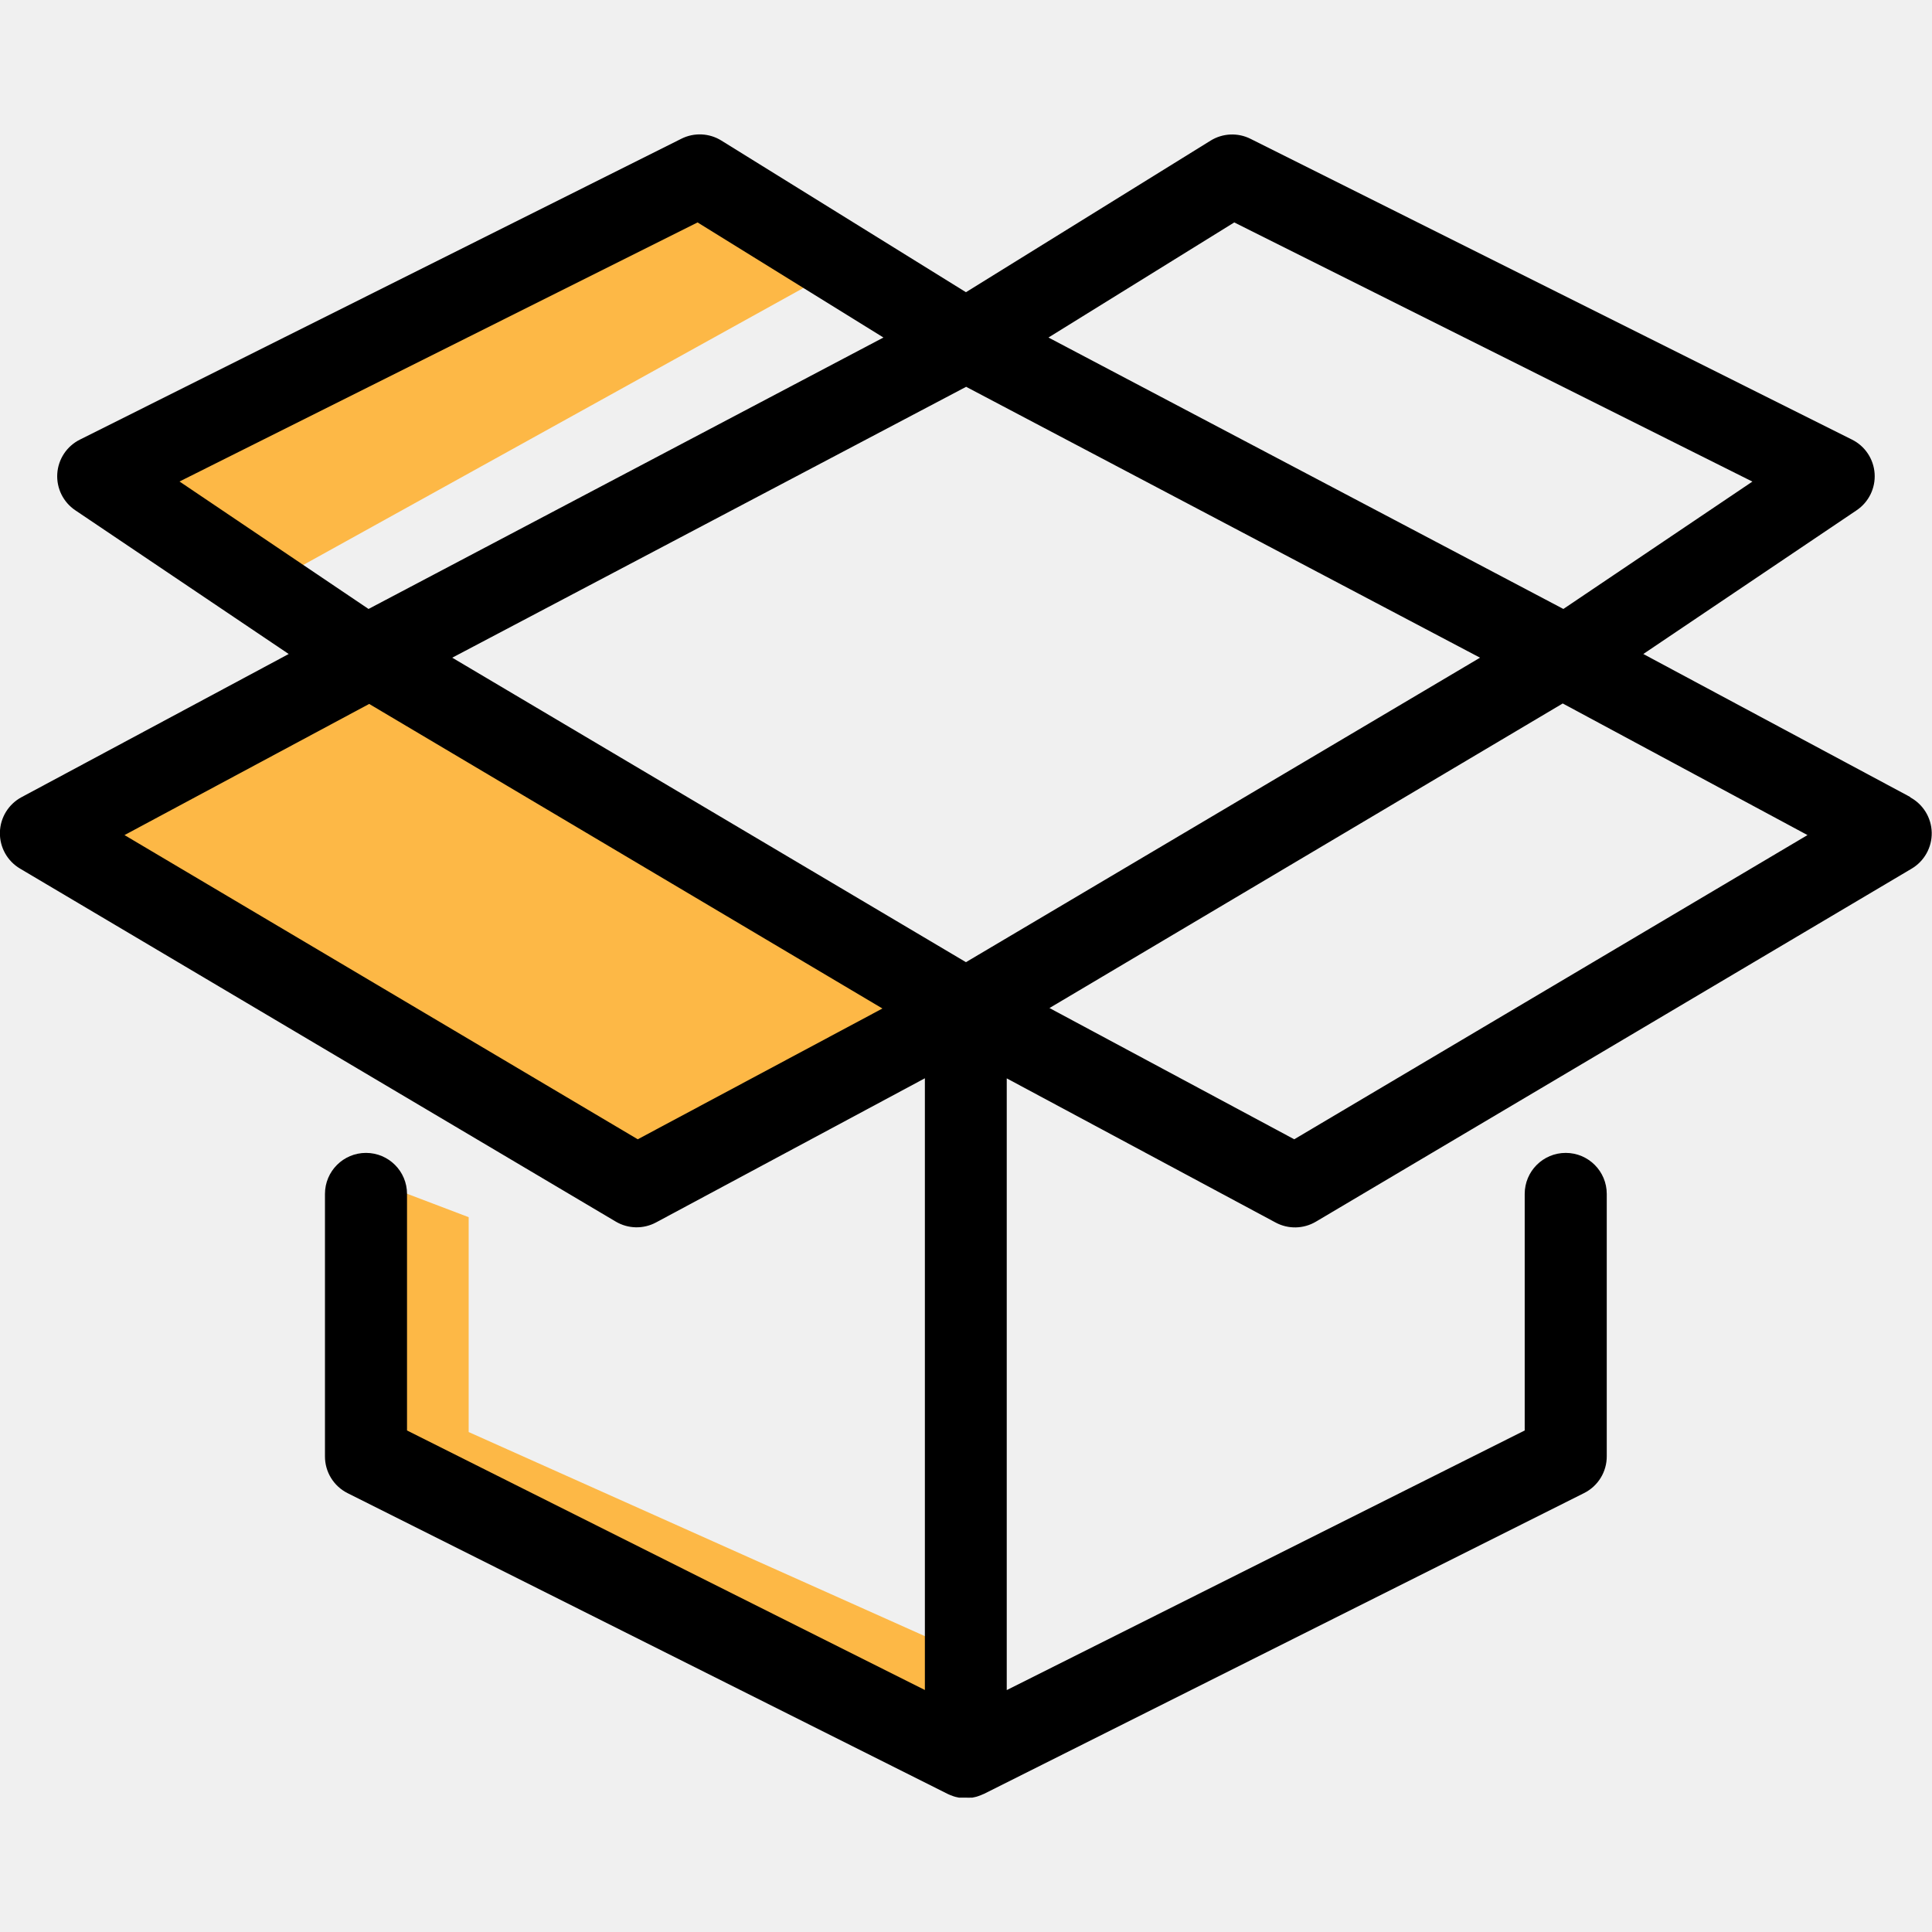
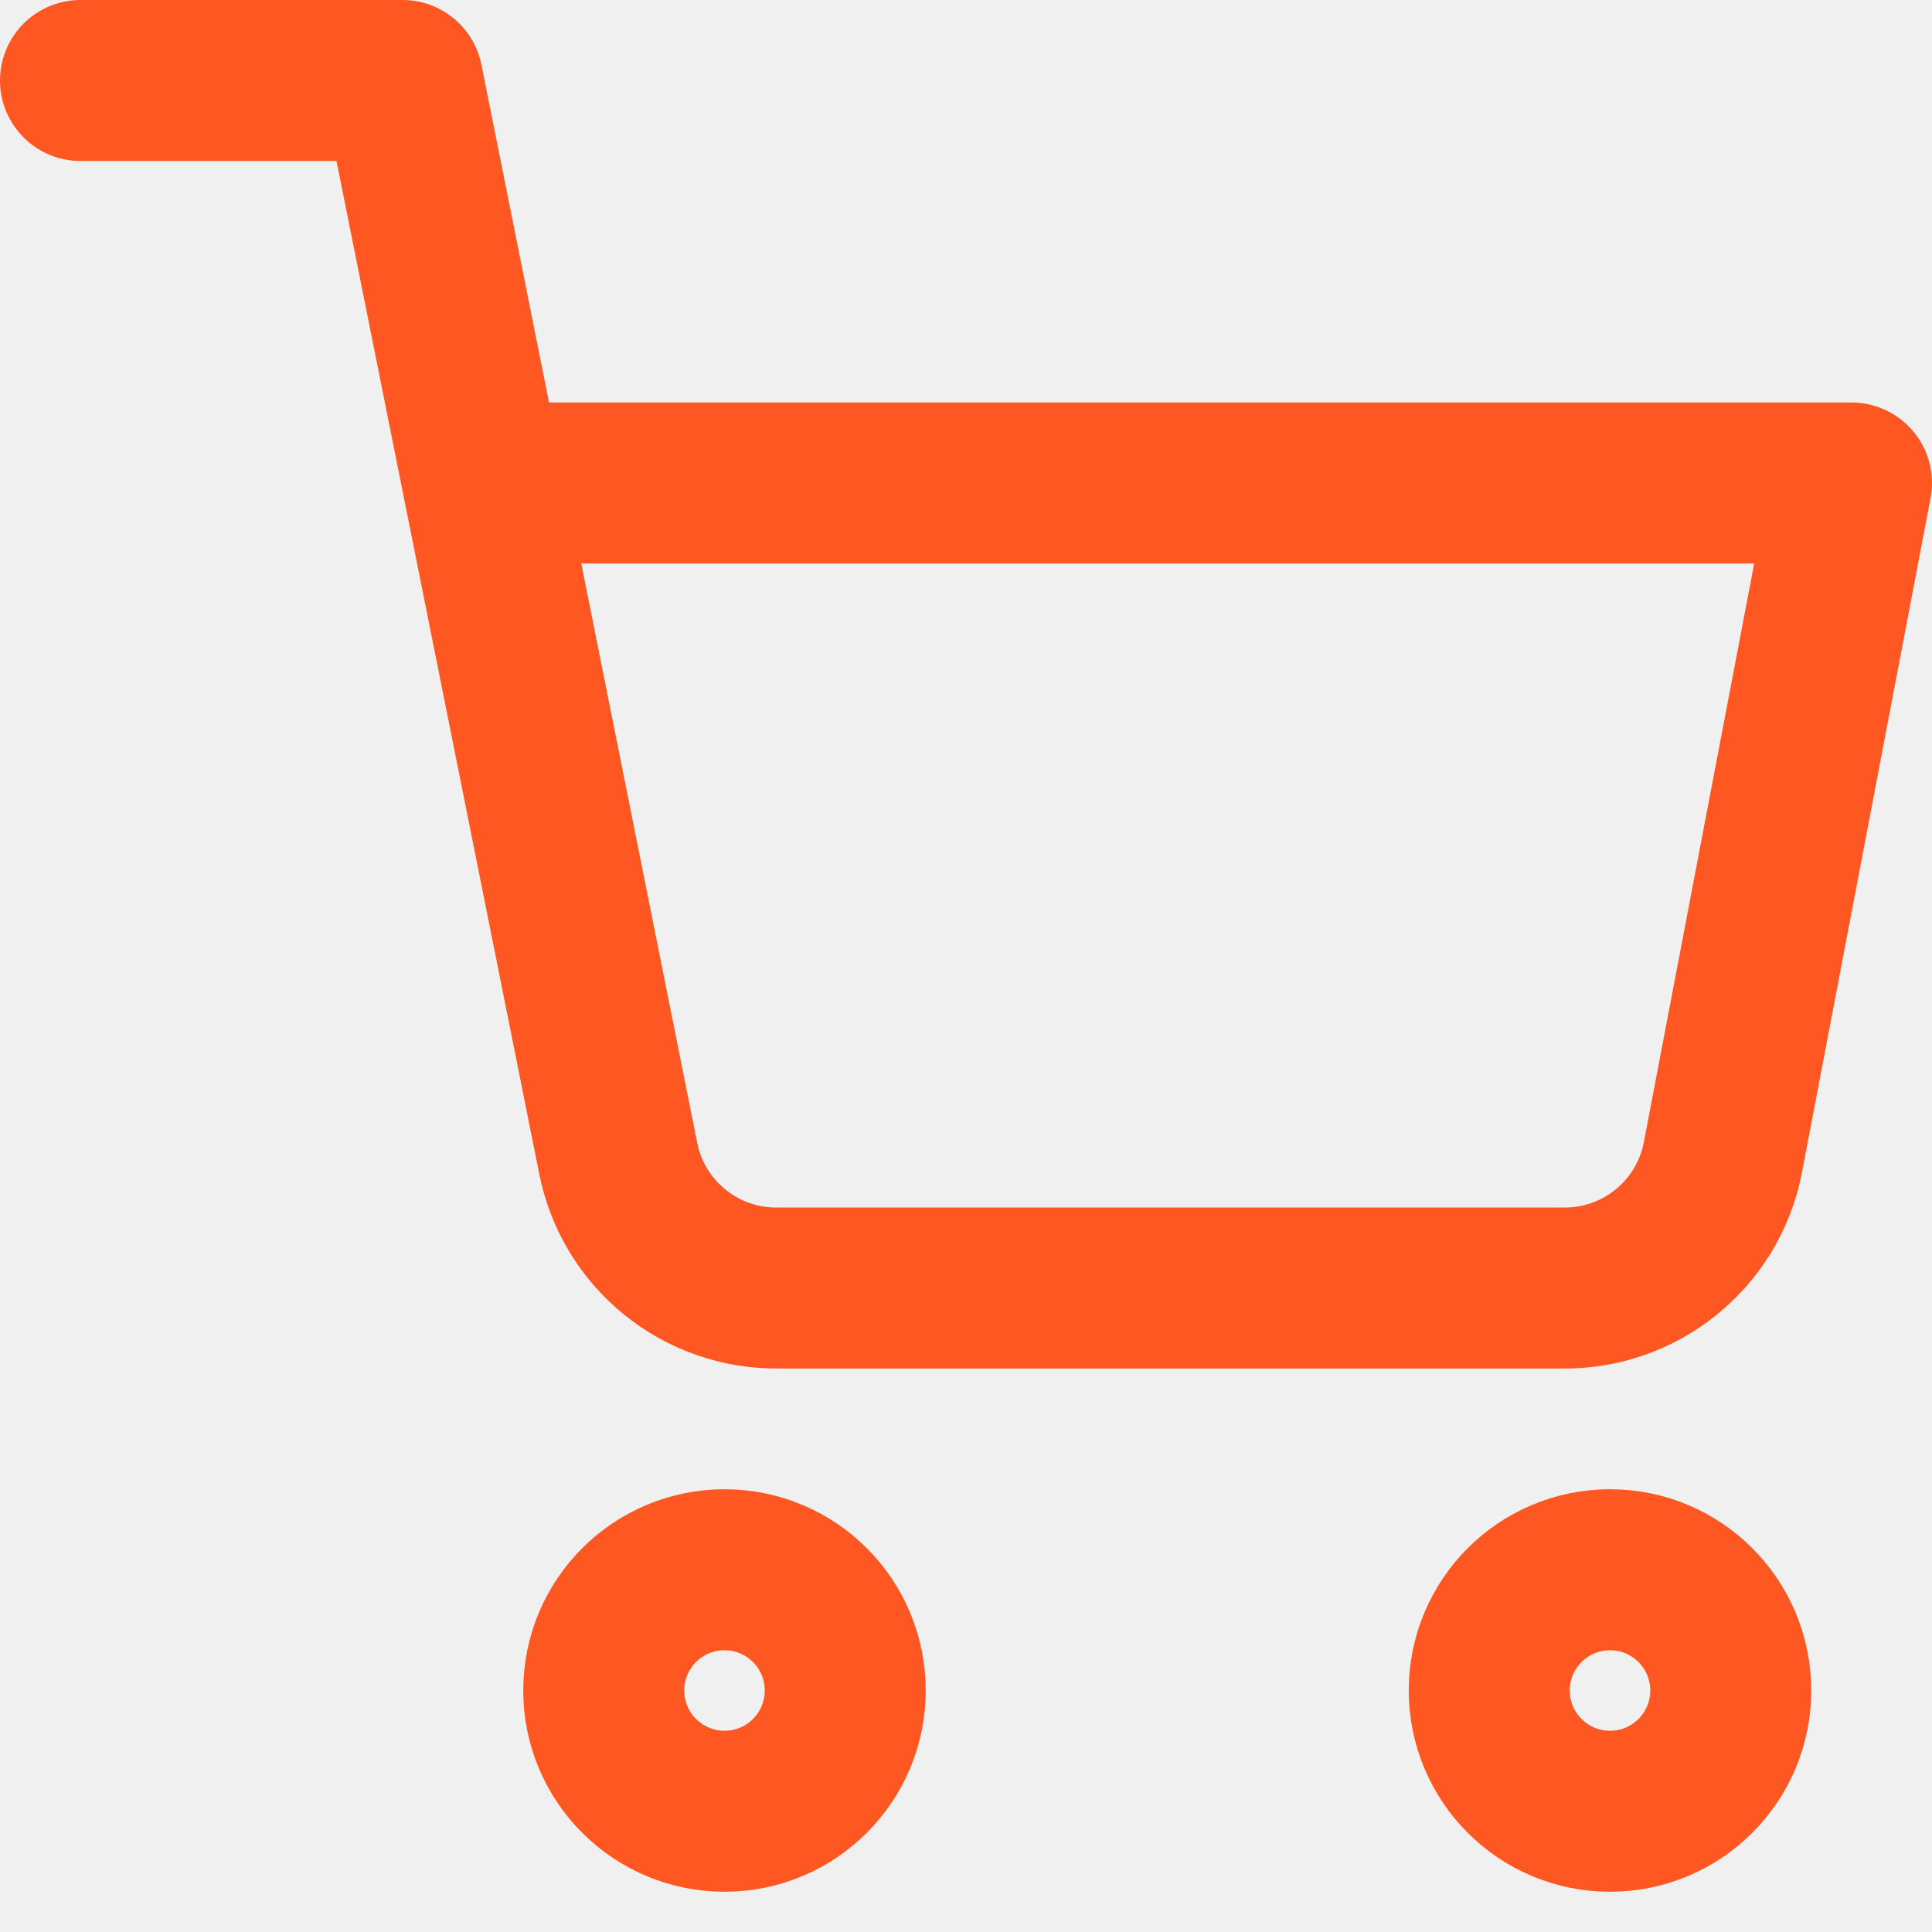
- <svg xmlns="http://www.w3.org/2000/svg" width="20.933" height="20.933" viewBox="0 0 20.933 20.933">
-   <defs>
-     <clipPath id="clip-path">
-       <rect id="Rectángulo_87" data-name="Rectángulo 87" width="20.933" height="20.933" transform="translate(221 755)" fill="#fff" stroke="#707070" stroke-width="1" />
-     </clipPath>
-   </defs>
-   <g id="Grupo_16" data-name="Grupo 16" transform="translate(-222 -755)">
-     <path id="Trazado_145" data-name="Trazado 145" d="M2451.252,767.874l.826.314v2.328l5.065,2.266v1.207l-6.362-3.035-.077-3.3Z" transform="translate(-2225)" fill="#fdb846" />
-     <g id="Grupo_15" data-name="Grupo 15">
-       <path id="Trazado_144" data-name="Trazado 144" d="M2454.25,756.719l1.827,1.195-5.827,3.227s7.305,4.642,7.094,4.748-3.829,2.165-3.829,2.165l-6.337-4.093,3.459-1.769-2.931-2.139Z" transform="translate(-2225)" fill="#fdb846" />
-       <g id="Enmascarar_grupo_7" data-name="Enmascarar grupo 7" transform="translate(1)" clip-path="url(#clip-path)">
-         <path id="open-box" d="M20.7,9.059,17.805,7.508l2.311-1.557a.444.444,0,0,0-.05-.766L13.549,1.926a.444.444,0,0,0-.433.02l-2.65,1.642L7.816,1.945a.444.444,0,0,0-.433-.02L.866,5.185a.444.444,0,0,0-.05.766L3.128,7.508.234,9.059a.444.444,0,0,0-.017.774l6.455,3.825a.444.444,0,0,0,.436.009l2.913-1.562v6.628L4.41,15.921V13.358a.444.444,0,1,0-.889,0V16.2a.444.444,0,0,0,.245.4l6.5,3.258.013.006.021.009.033.012.02.006.037.008.019,0,.05,0h.006a.437.437,0,0,0,.057,0l.014,0,.041-.009.019-.006.035-.013.021-.009.012-.005,6.5-3.258a.444.444,0,0,0,.245-.4V13.358a.444.444,0,0,0-.889,0v2.563l-5.612,2.813V12.106l2.913,1.562a.444.444,0,0,0,.436-.009l6.455-3.825a.444.444,0,0,0-.017-.774ZM10.466,10.847,4.9,7.548l5.568-2.935,5.568,2.935Zm2.907-8.015,5.614,2.808L16.939,7.02,11.36,4.079Zm-5.815,0L9.572,4.079,3.993,7.02,1.945,5.639ZM6.91,12.766,1.349,9.47,4,8.049l5.561,3.3Zm7.113,0-2.652-1.422,5.561-3.3L19.584,9.47Z" transform="translate(221 754.578)" />
-       </g>
-     </g>
-   </g>
+ <svg xmlns="http://www.w3.org/2000/svg" width="64" height="64" viewBox="0 0 24 24" fill="none" stroke="#FF5722" stroke-width="2" stroke-linecap="round" stroke-linejoin="round">
+   <circle cx="9" cy="21" r="1.5" />
+   <circle cx="20" cy="21" r="1.5" />
+   <path d="M1 1h4l2.68 13.39a2 2 0 0 0 2 1.61h9.72a2 2 0 0 0 2-1.61L23 6H6" />
</svg>
